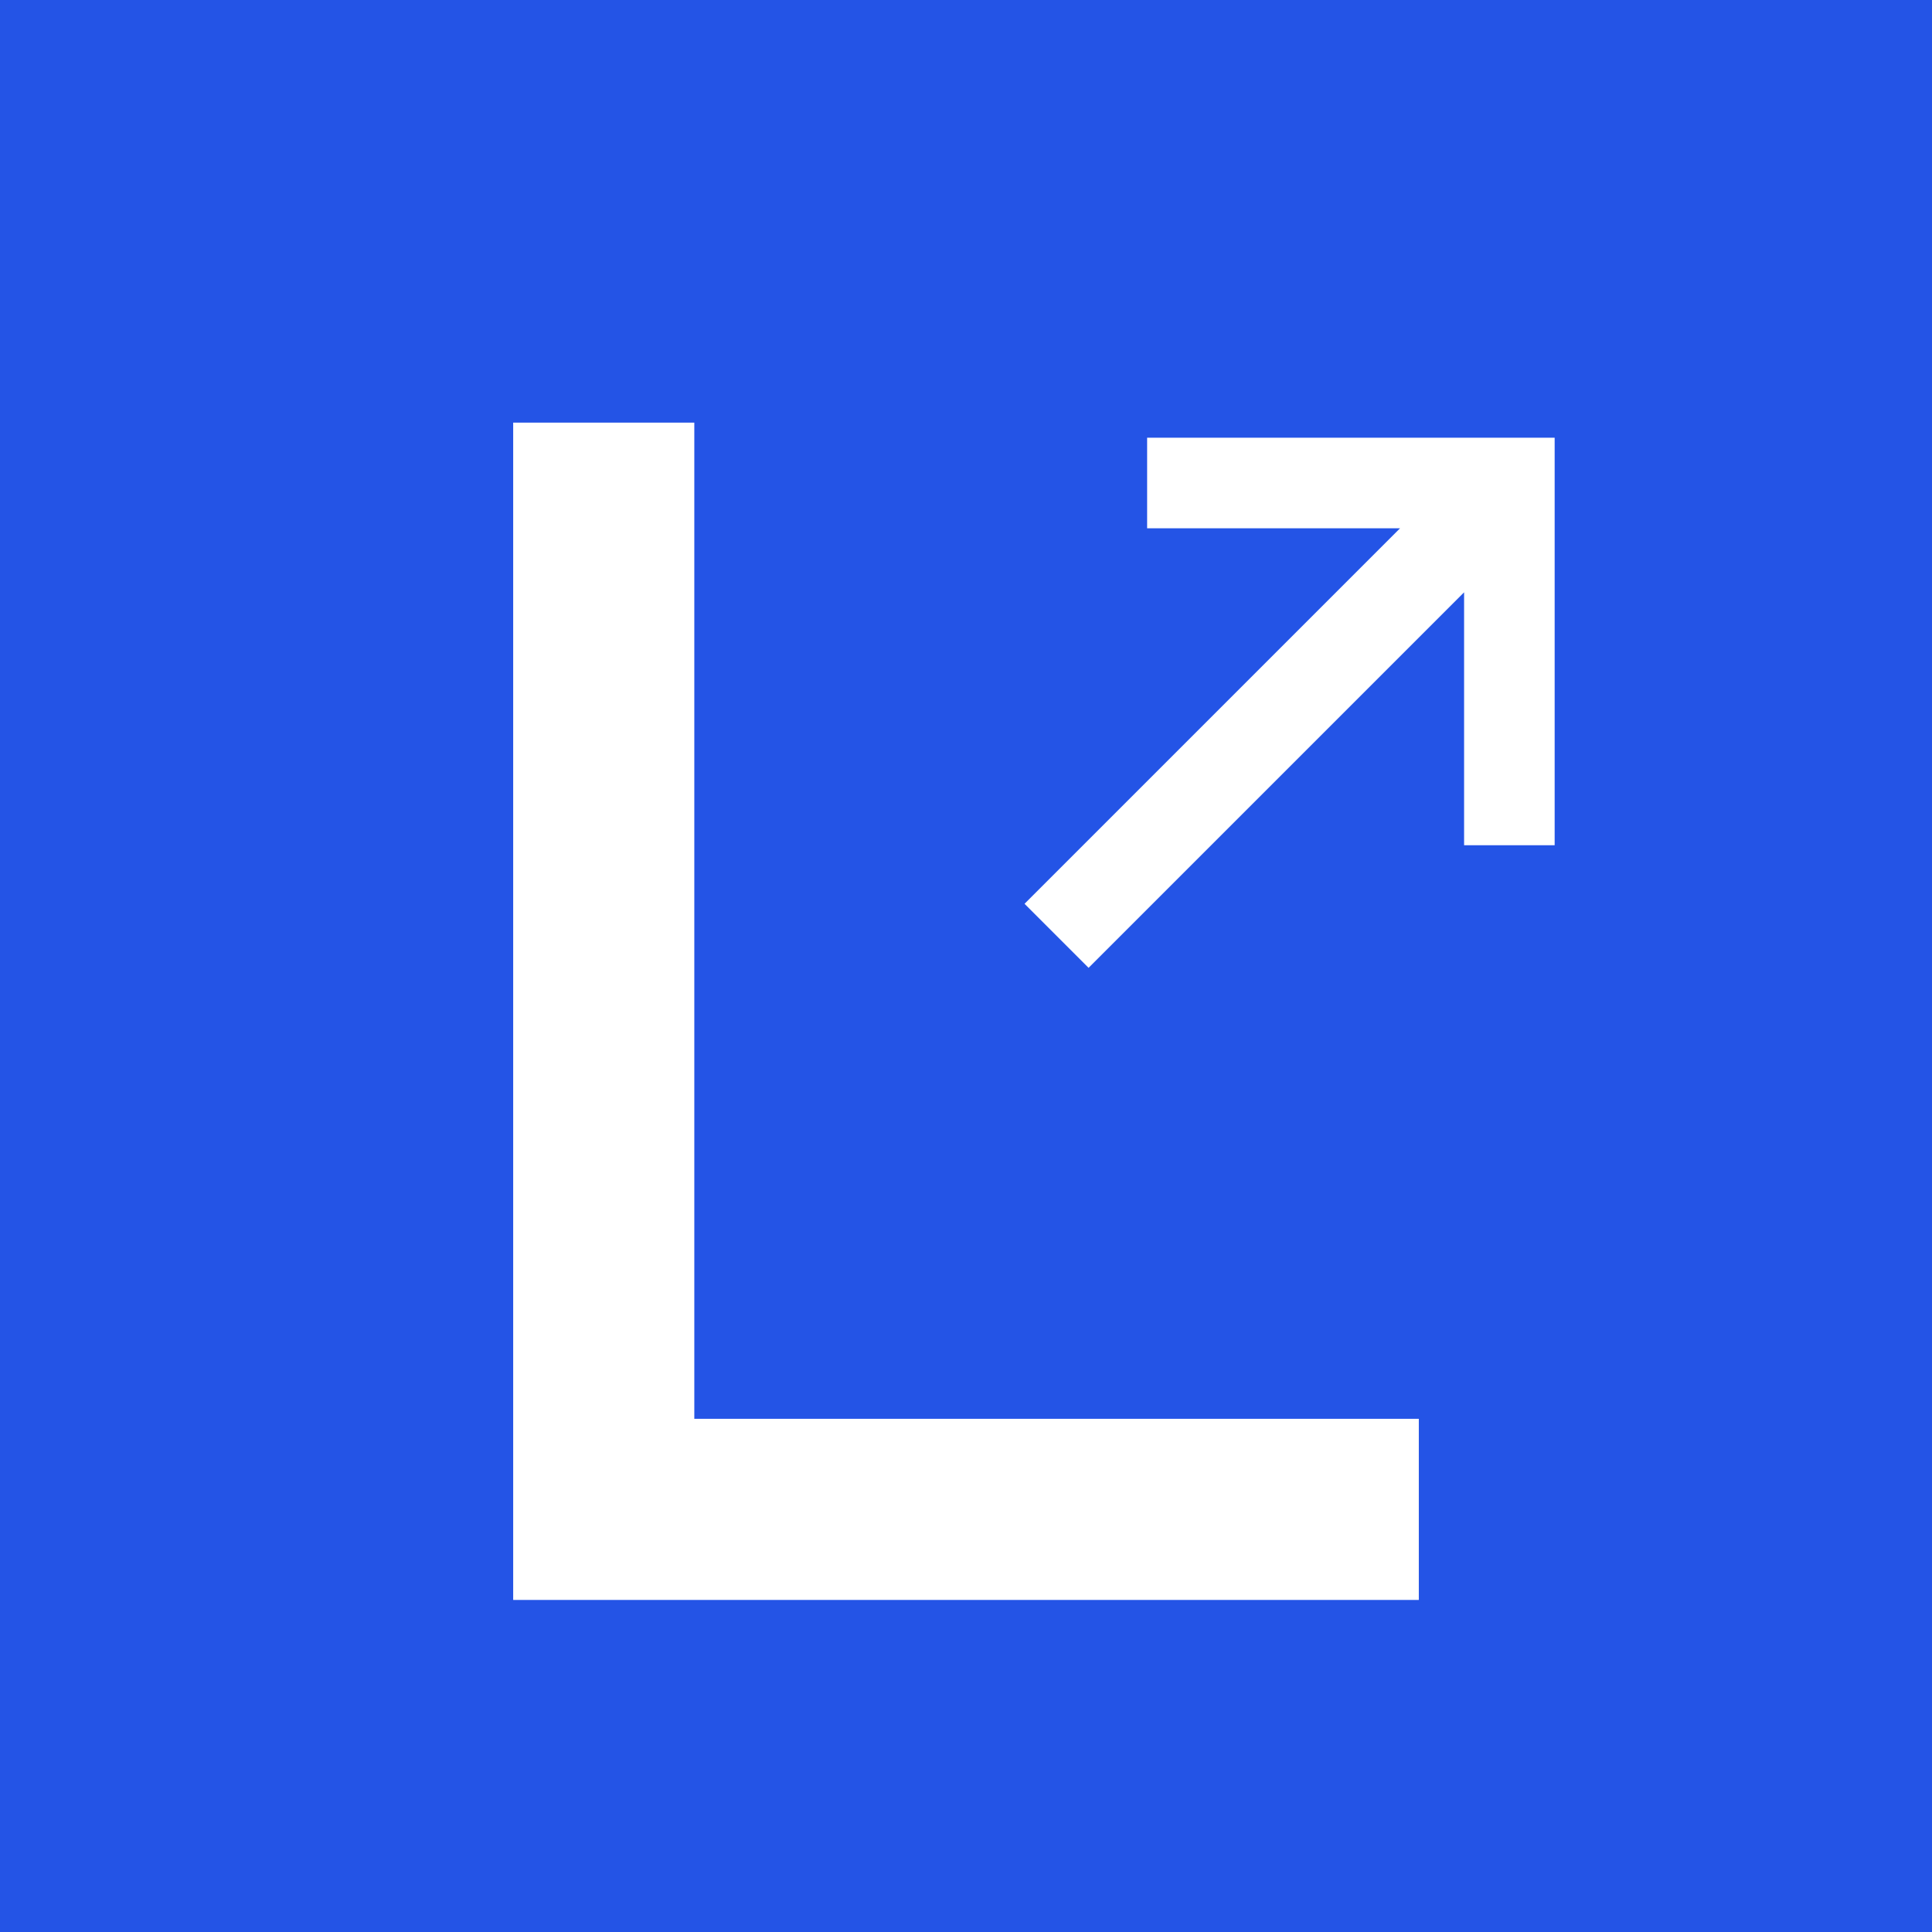
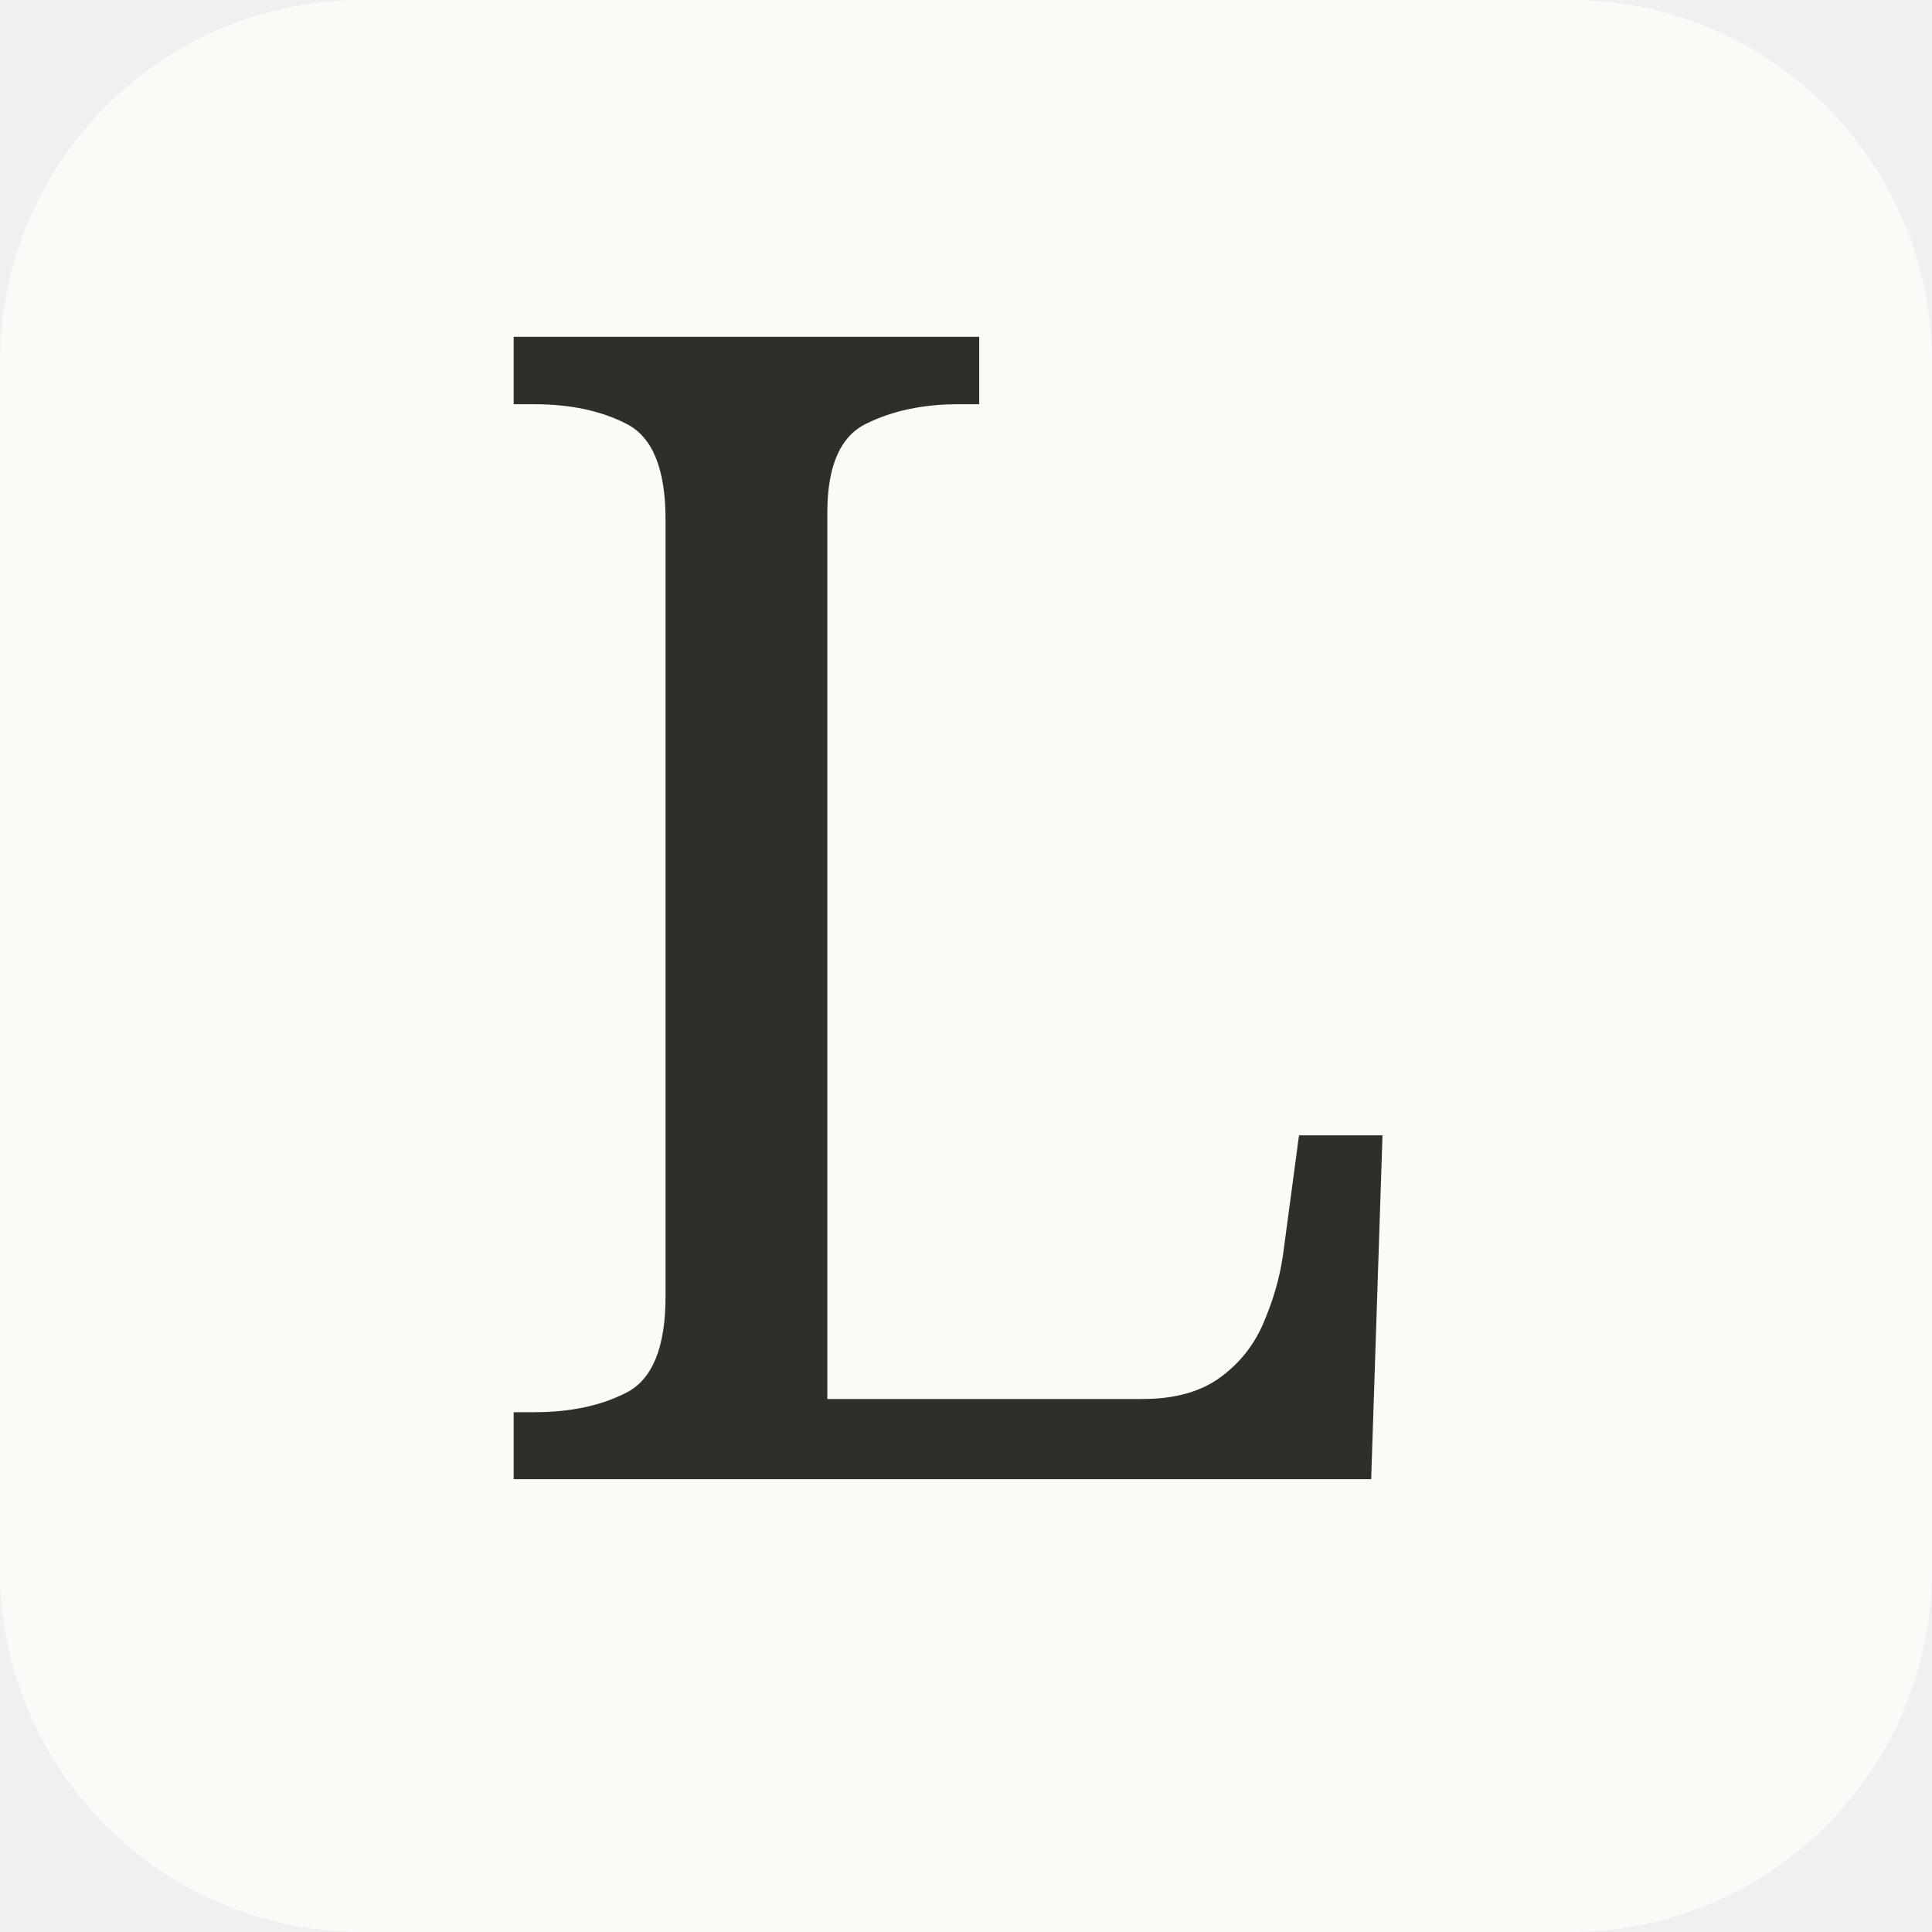
<svg xmlns="http://www.w3.org/2000/svg" viewBox="0 0 64 64">
-   <rect width="64" height="64" fill="#2454e6" />
-   <path d="M20 14v36h27" fill="none" stroke="white" stroke-width="6" />
-   <path d="M38 16h12v12m0-12L35 31" fill="none" stroke="white" stroke-width="3" />
+   <rect width="64" height="64" rx="12" fill="#fbfaf7" />
+   <text x="15" y="49" font-family="Georgia,serif" font-size="53" fill="#302e2b">L</text>
</svg>
